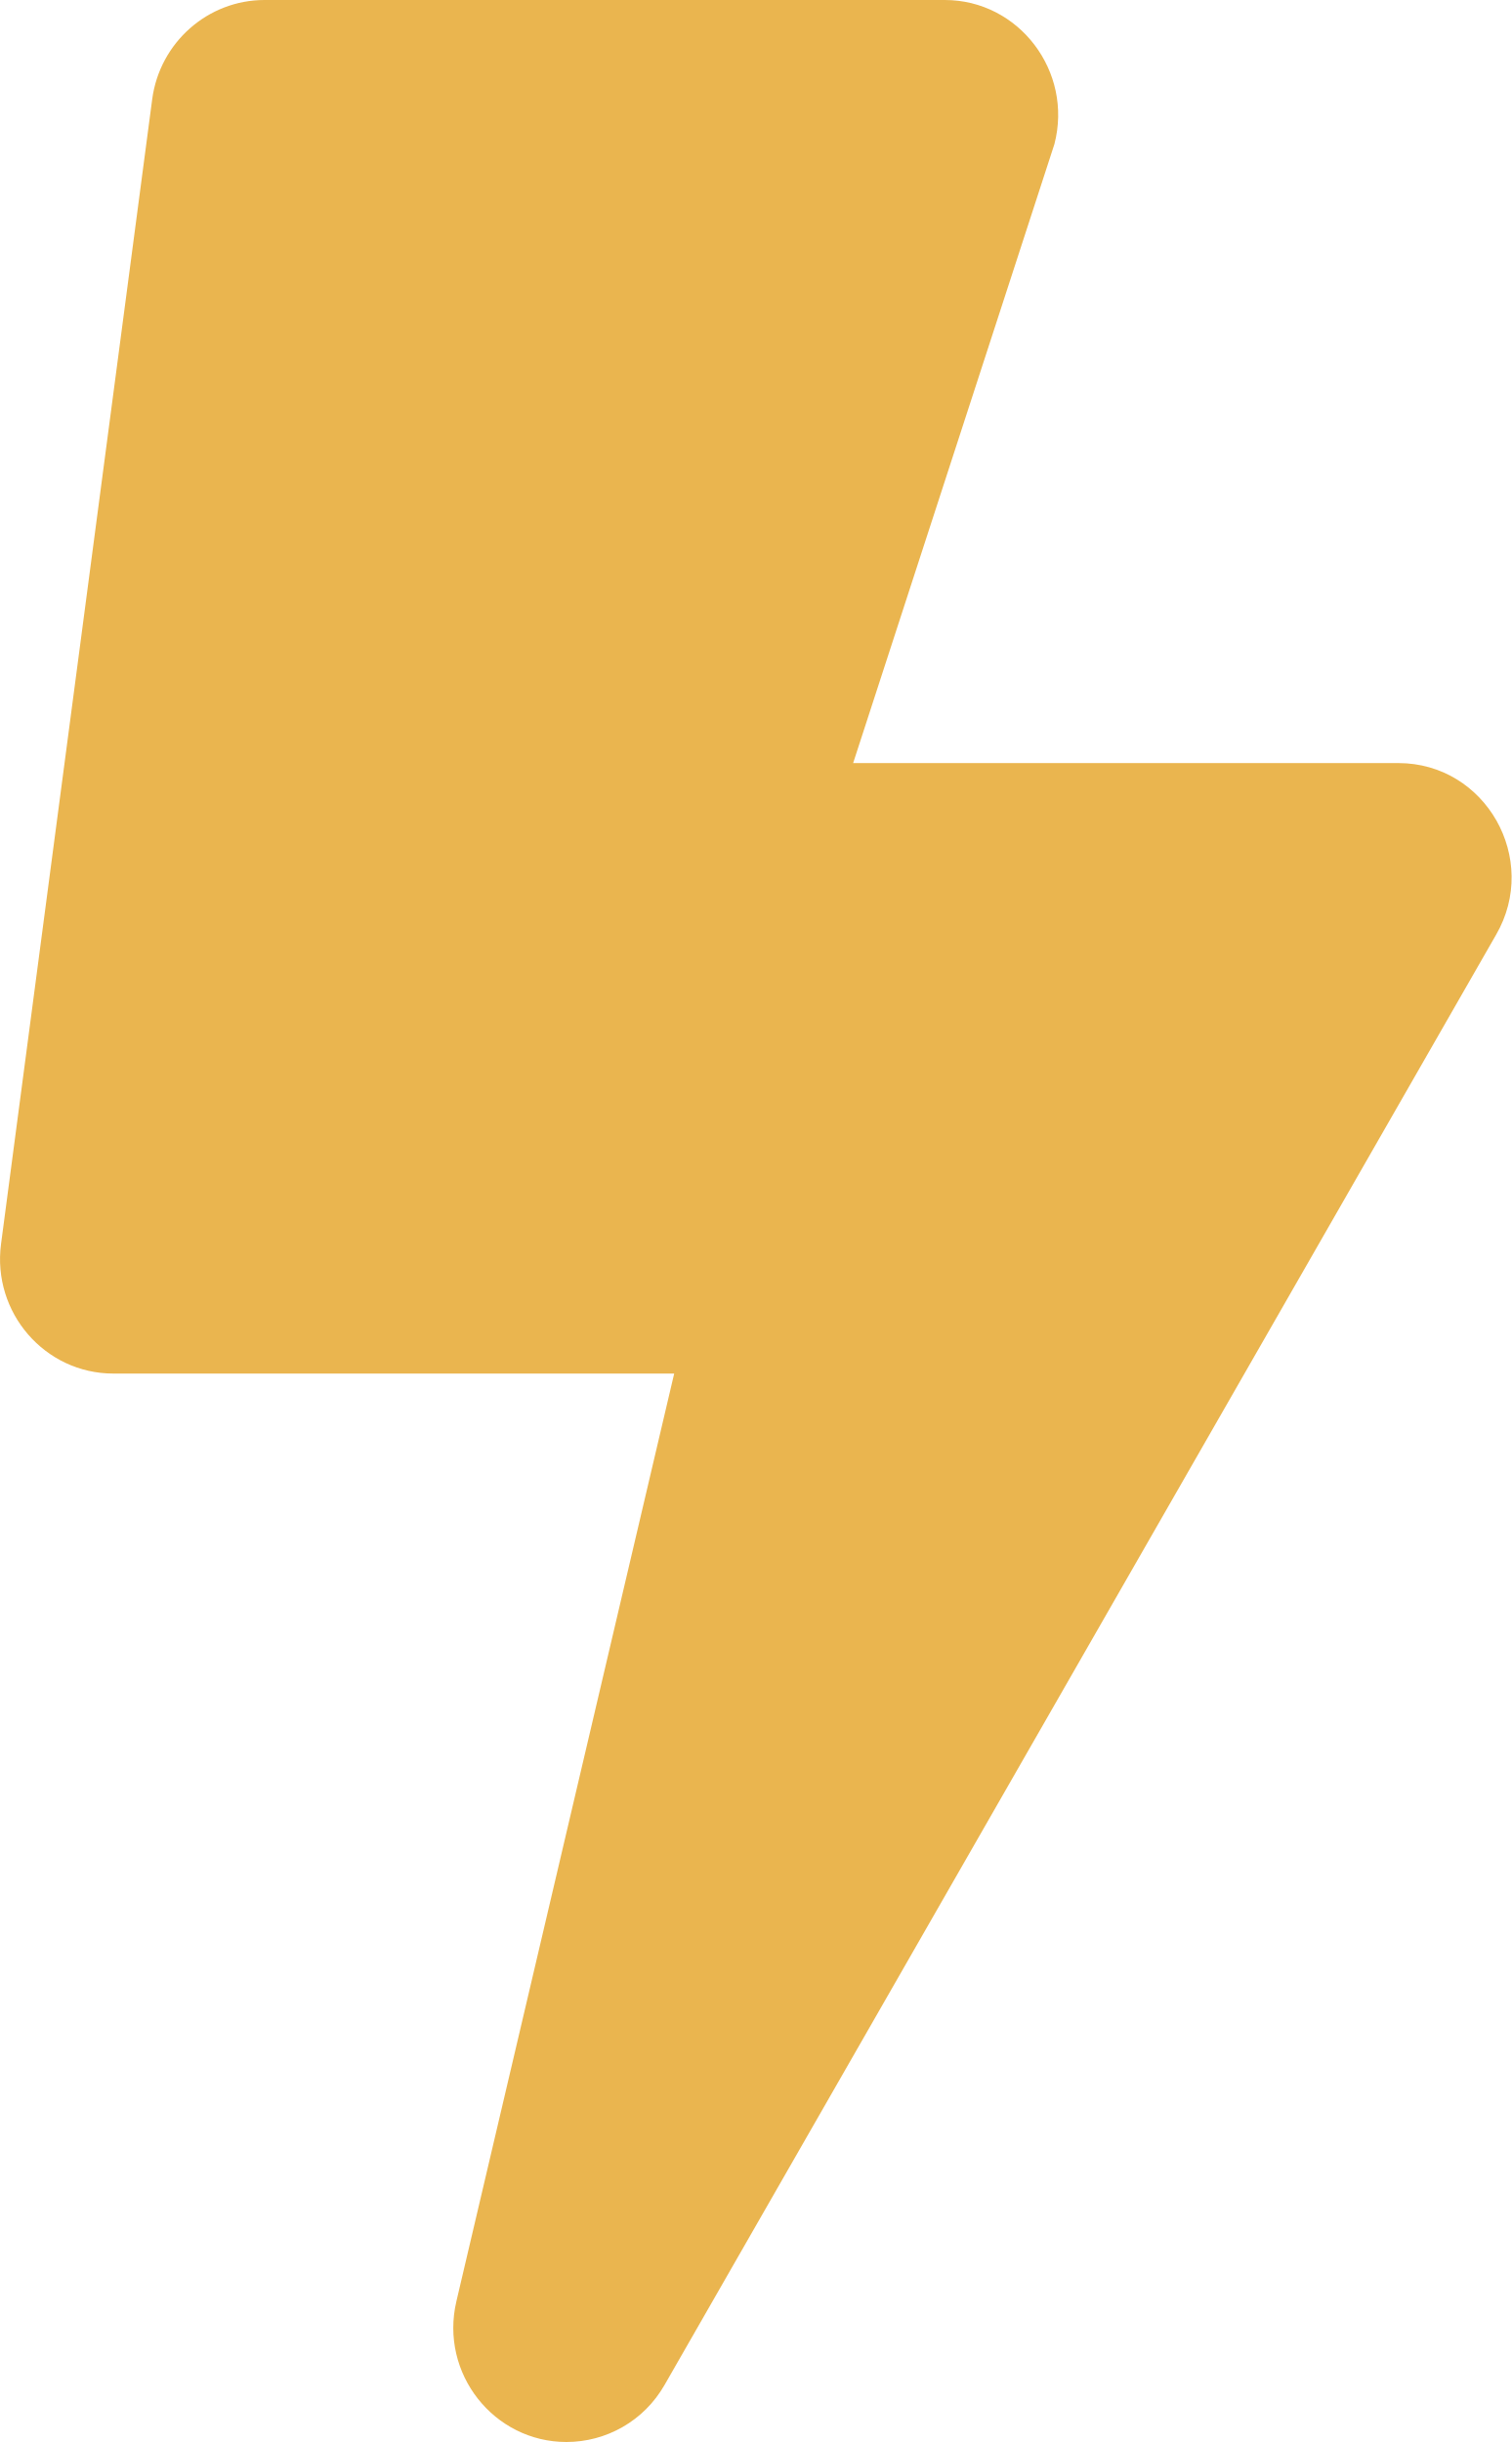
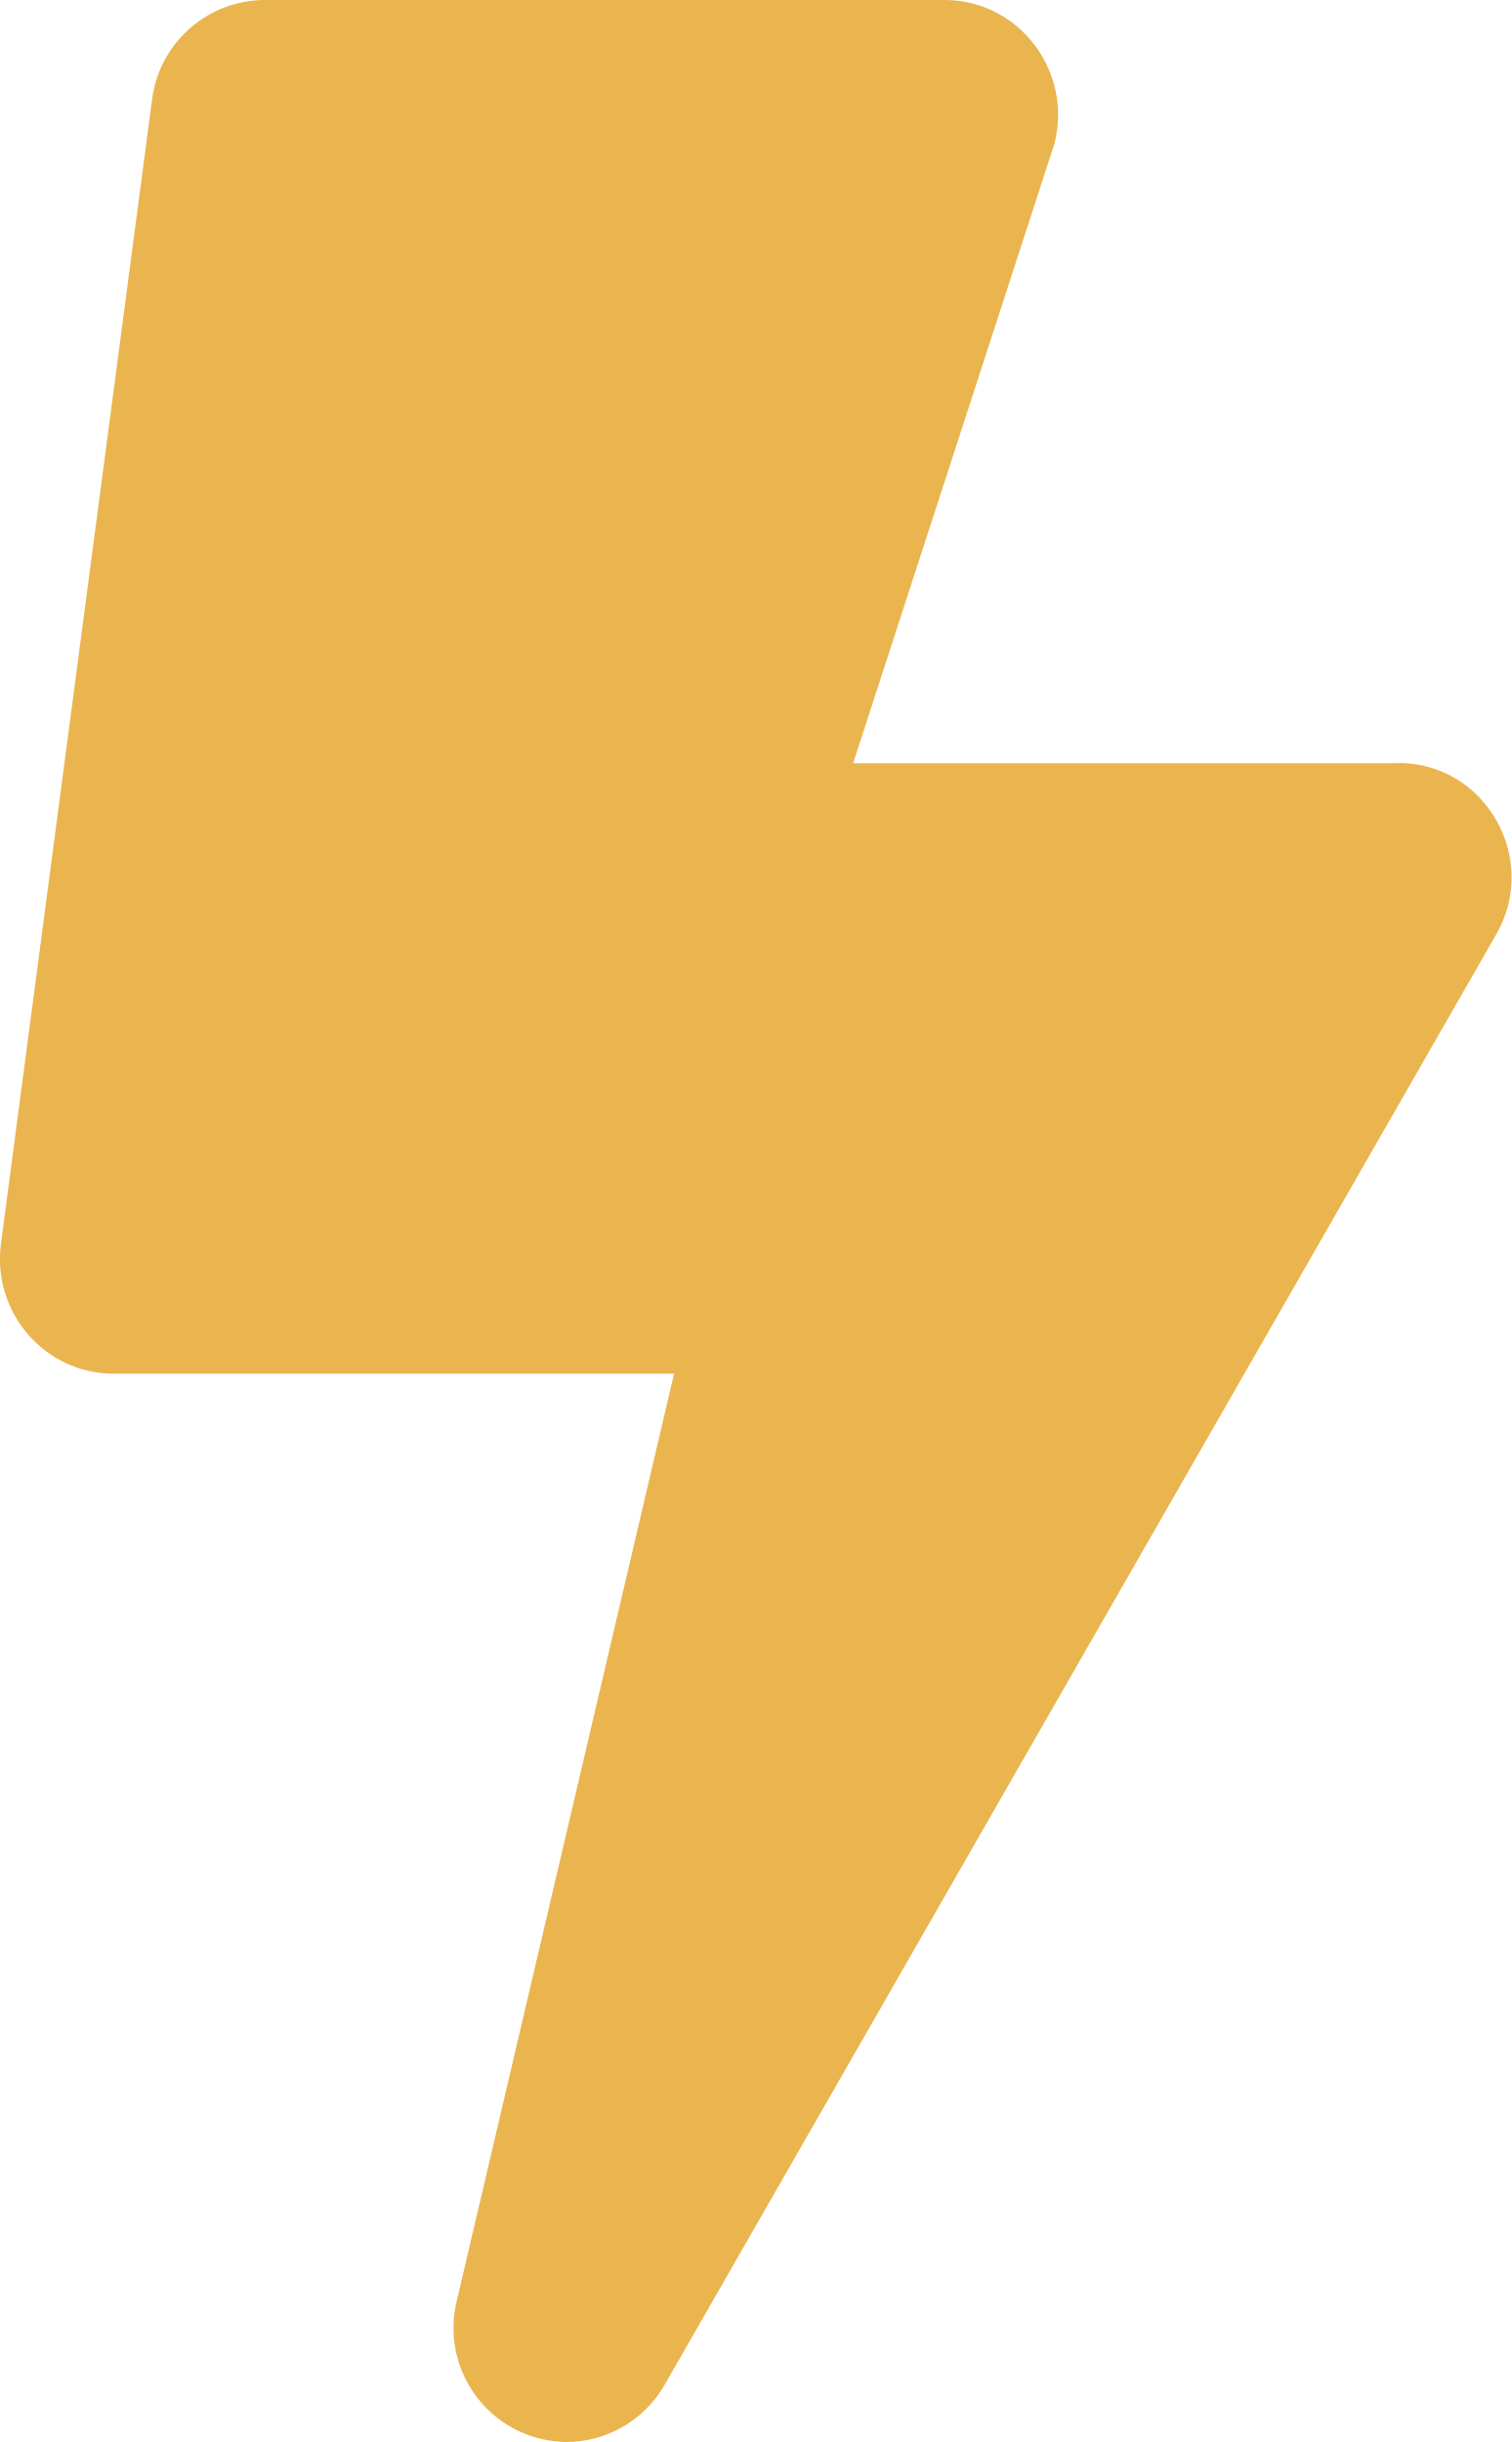
- <svg xmlns="http://www.w3.org/2000/svg" width="13" height="21" viewBox="0 0 13 21" fill="none">
-   <path d="M12.025 6.562H7.337L9.068 1.239C9.23 0.615 8.763 0 8.125 0H2.275C1.788 0 1.374 0.365 1.309 0.853L0.009 10.697C-0.069 11.287 0.386 11.812 0.975 11.812H5.798L3.925 19.79C3.779 20.413 4.25 21 4.871 21C5.213 21 5.538 20.82 5.716 20.508L12.866 8.039C13.244 7.387 12.777 6.562 12.025 6.562Z" fill="#EAB54F" />
+ <svg xmlns="http://www.w3.org/2000/svg" width="13" height="21" fill="none">
+   <path d="M12.025 6.563H7.337l1.73-5.324C9.23.615 8.763 0 8.125 0h-5.85a.98.98 0 0 0-.967.853l-1.3 9.844c-.077.59.378 1.116.967 1.116h4.822L3.925 19.8A.98.98 0 0 0 4.871 21c.34 0 .666-.18.845-.492l7.15-12.47c.378-.652-.09-1.477-.84-1.477z" fill="#eab54f" />
</svg>
